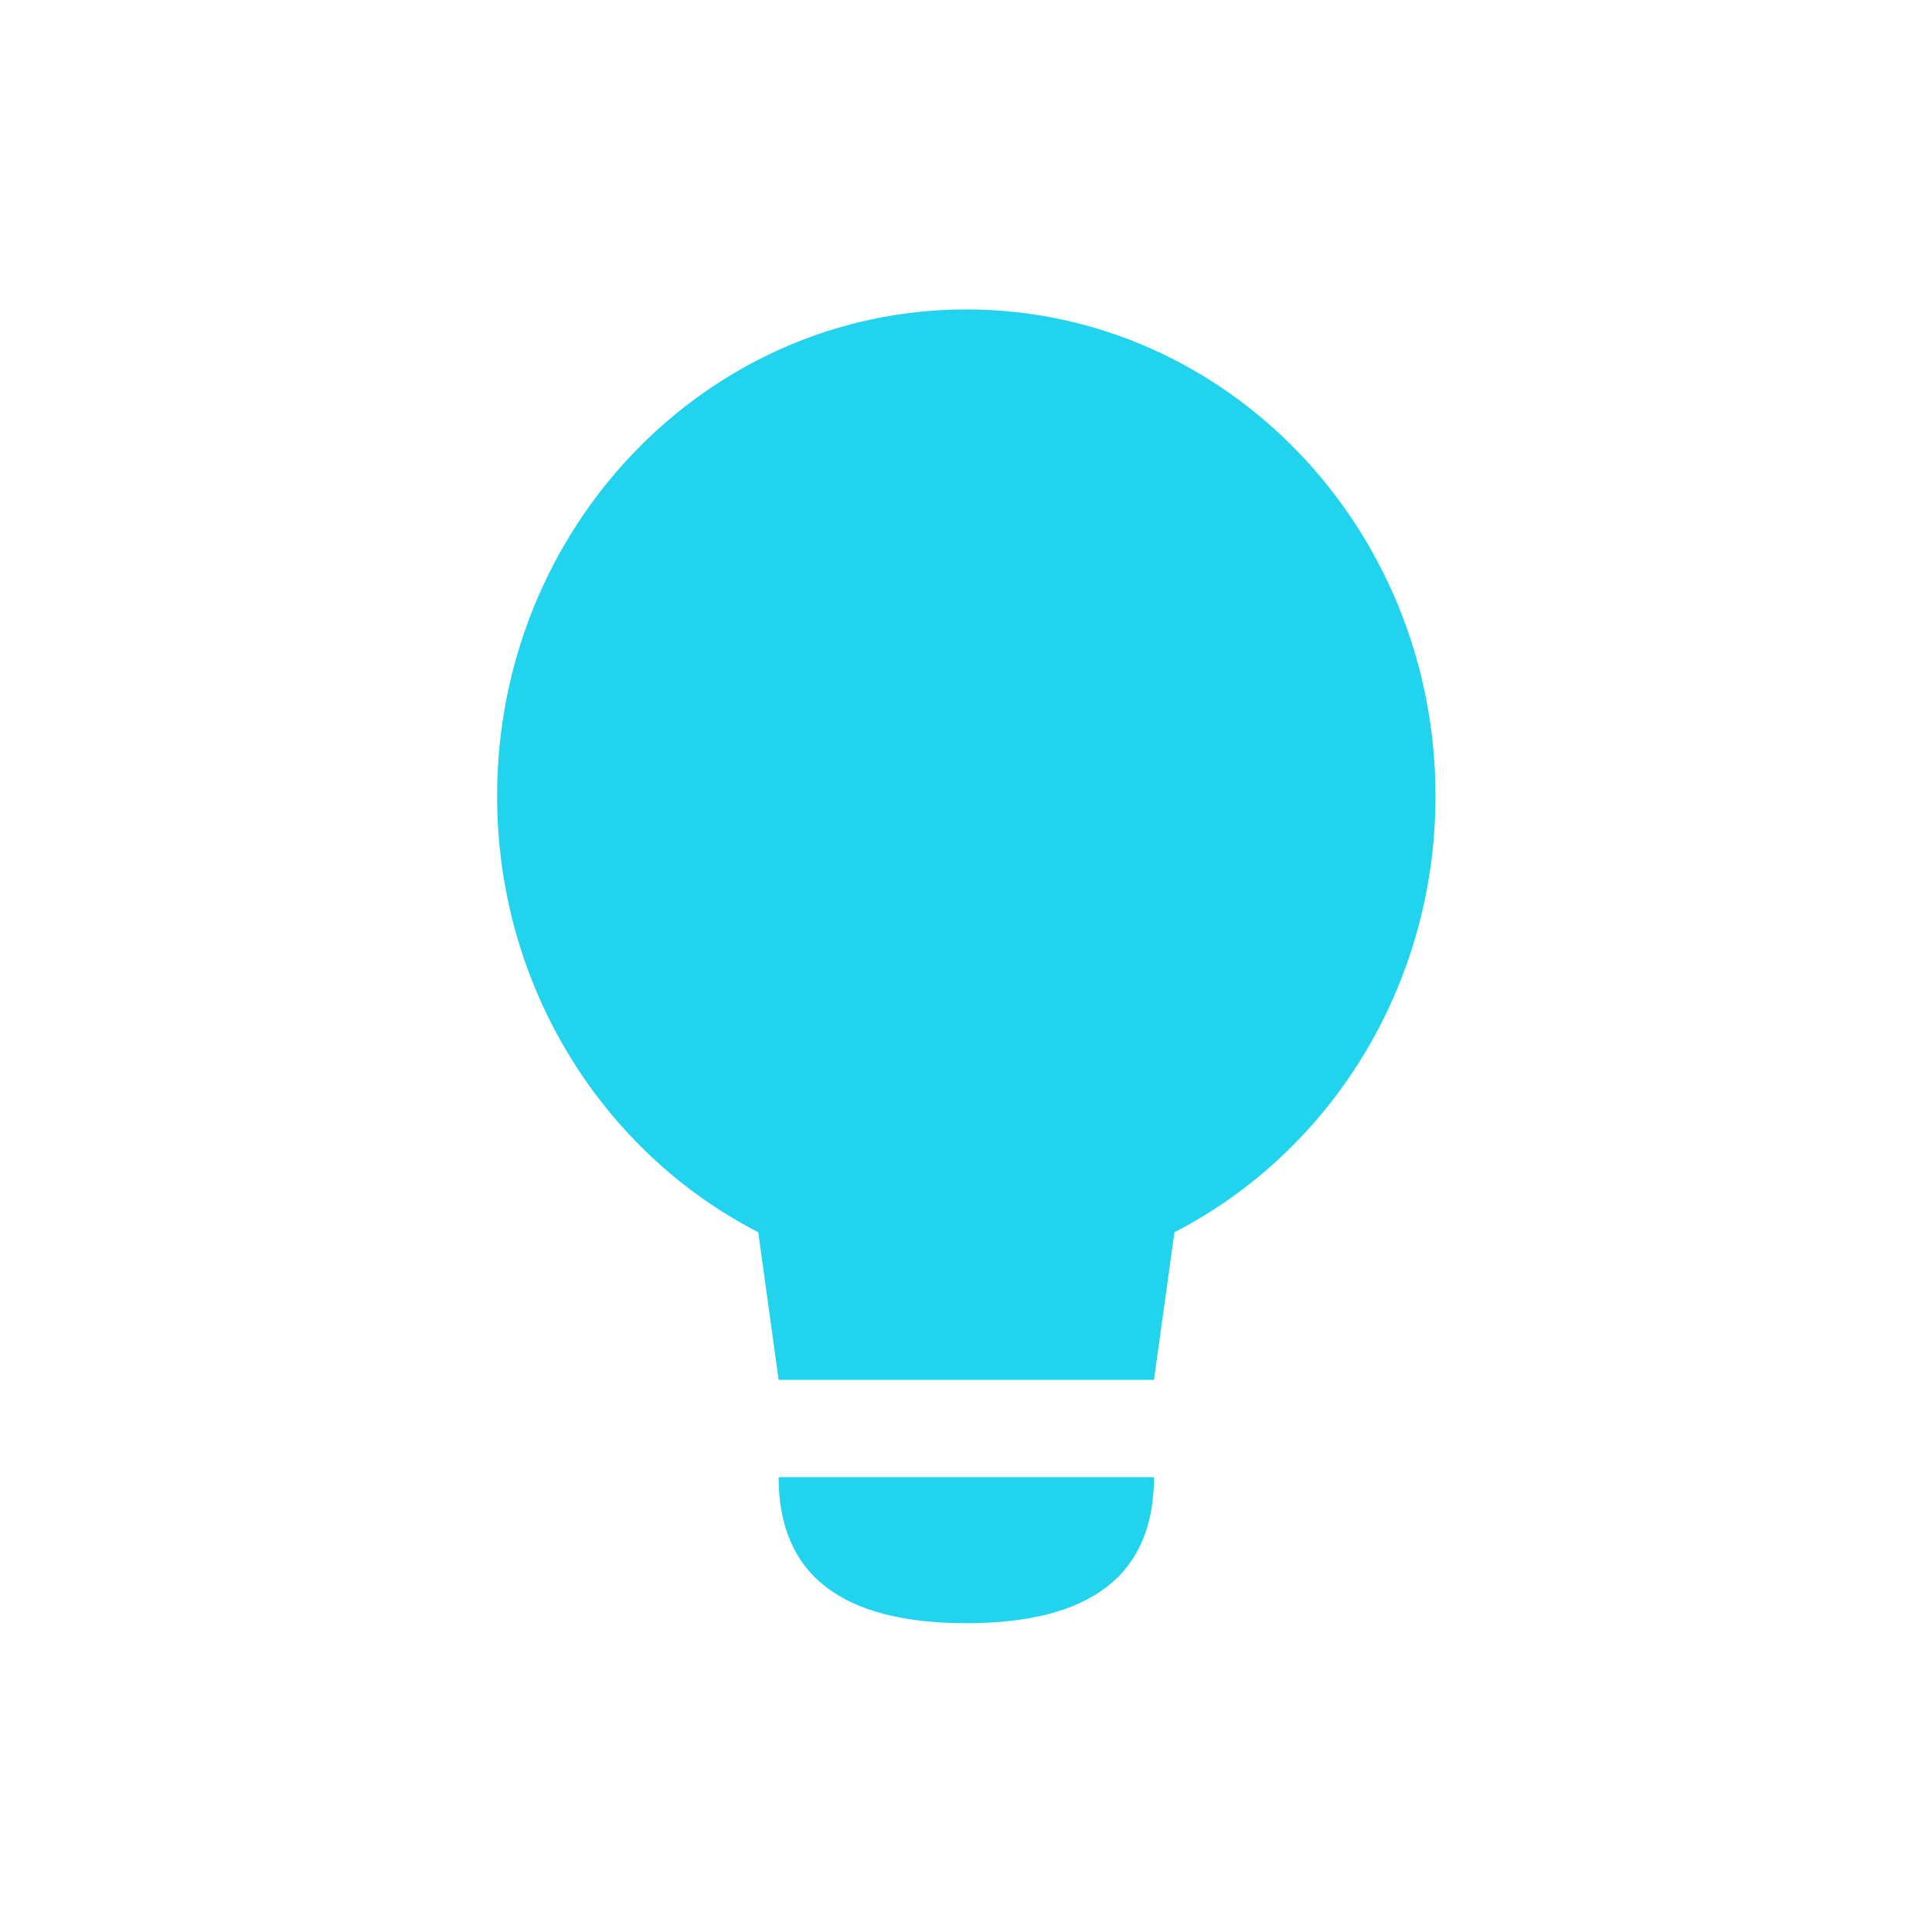
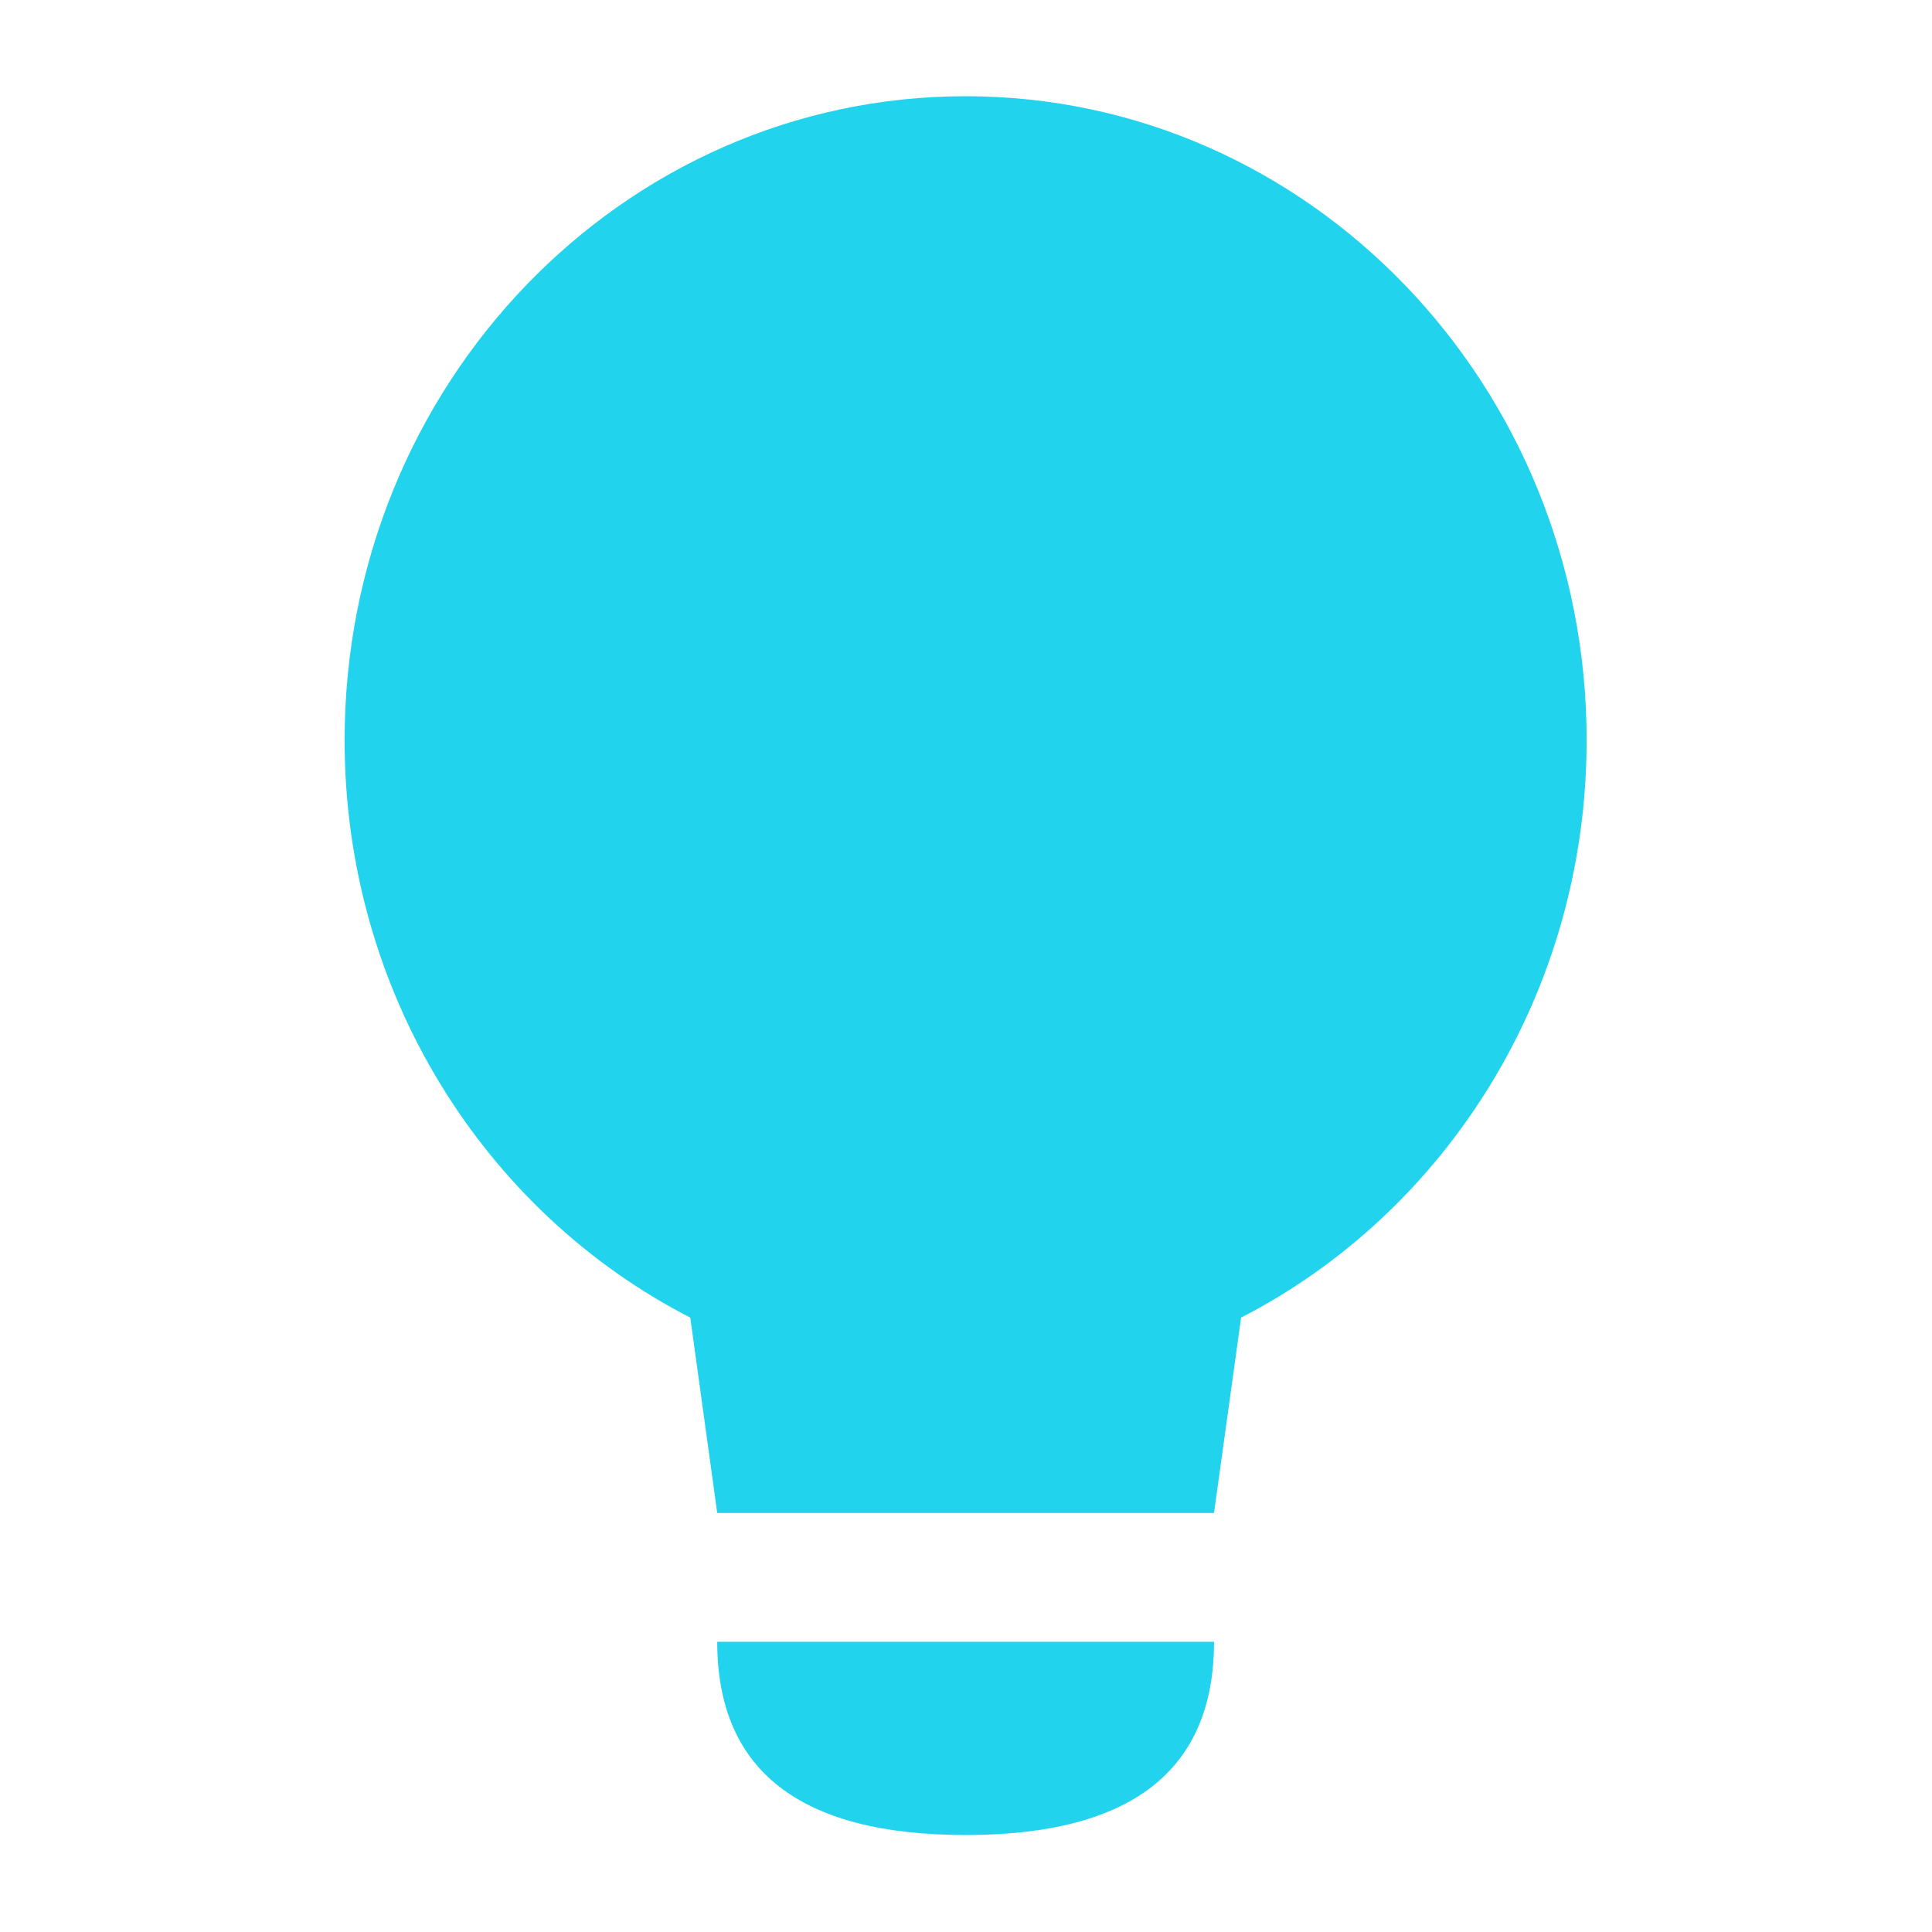
<svg xmlns="http://www.w3.org/2000/svg" viewBox="0 0 1024 1024" version="1.1">
-   <path transform="translate(164 164) scale(.68)" d="M658.286 910.19C658.286 986.039 609.499 1024 512 1024s-146.286-37.961-146.286-113.81h292.571zM512 0c201.947 0 365.714 169.765 365.714 379.246 0 149.065-82.871 278.016-203.483 340.041L658.286 834.341H365.714l-15.872-115.054C229.157 657.335 146.286 528.384 146.286 379.246 146.286 169.765 310.053 0 512 0z" fill="#22d3ee" />
+   <path transform="translate(51 51) scale(.9)" d="M658.286 910.19C658.286 986.039 609.499 1024 512 1024s-146.286-37.961-146.286-113.81h292.571zM512 0c201.947 0 365.714 169.765 365.714 379.246 0 149.065-82.871 278.016-203.483 340.041L658.286 834.341H365.714l-15.872-115.054C229.157 657.335 146.286 528.384 146.286 379.246 146.286 169.765 310.053 0 512 0z" fill="#22d3ee" />
</svg>
